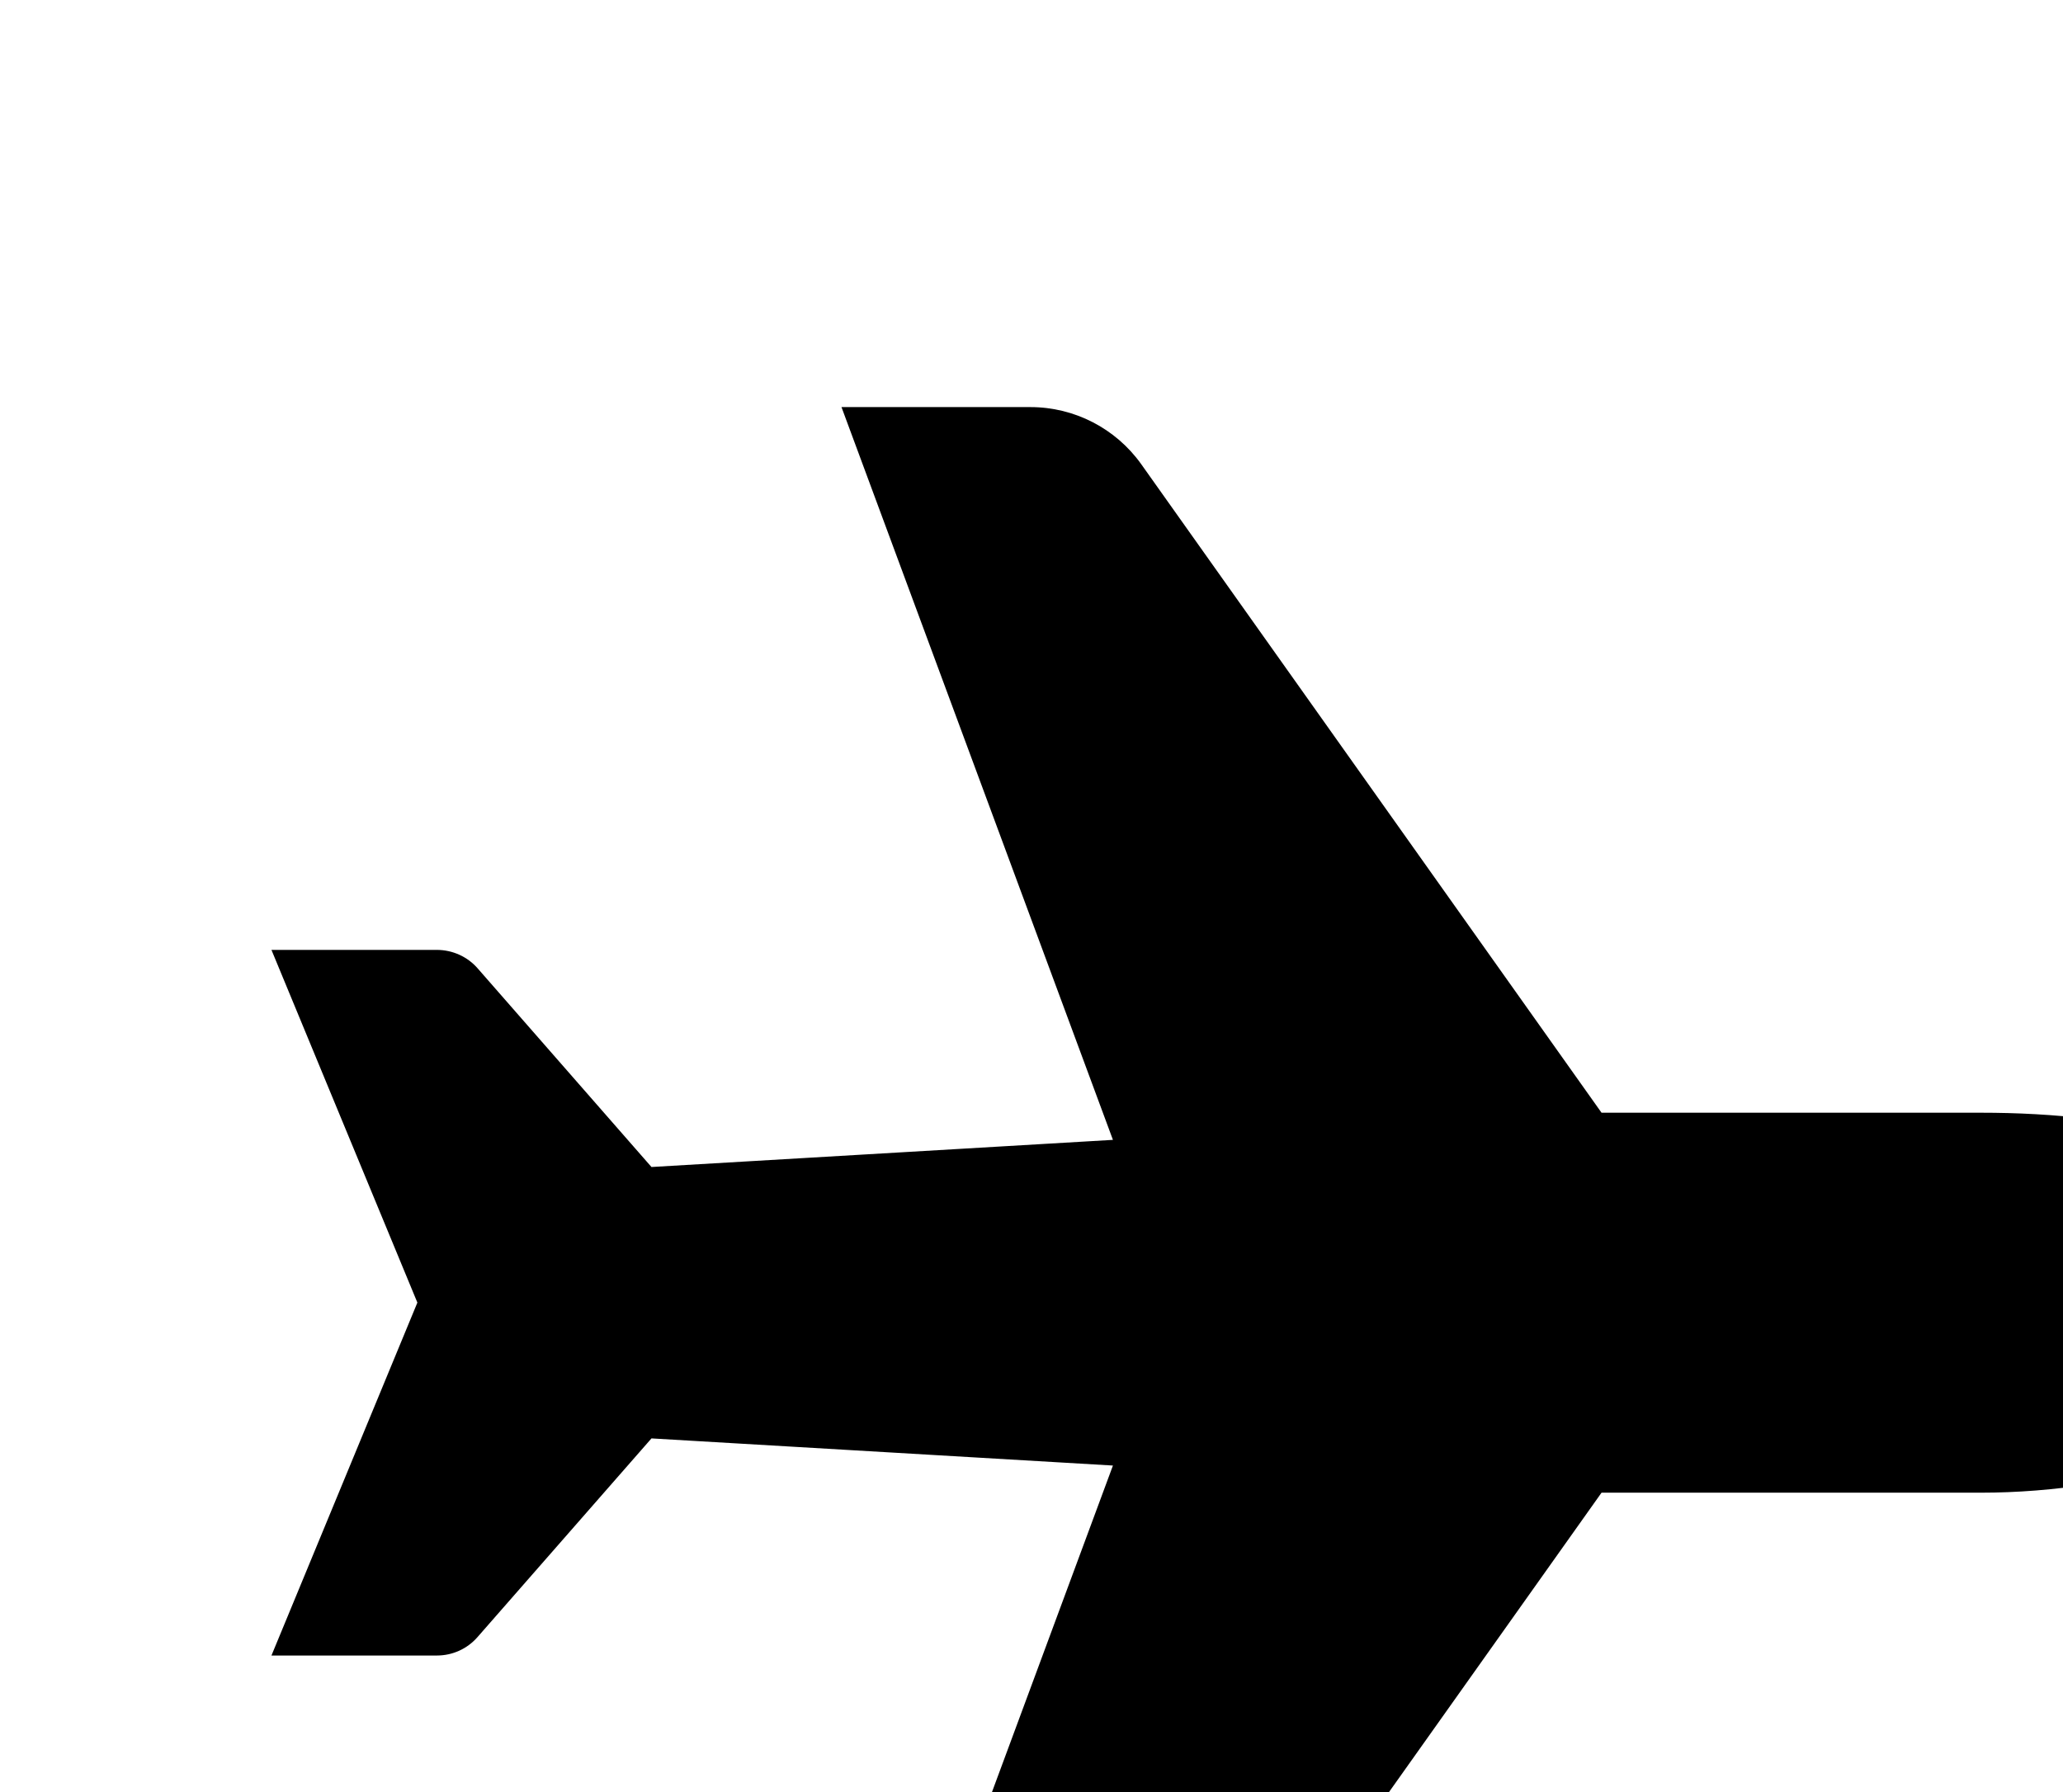
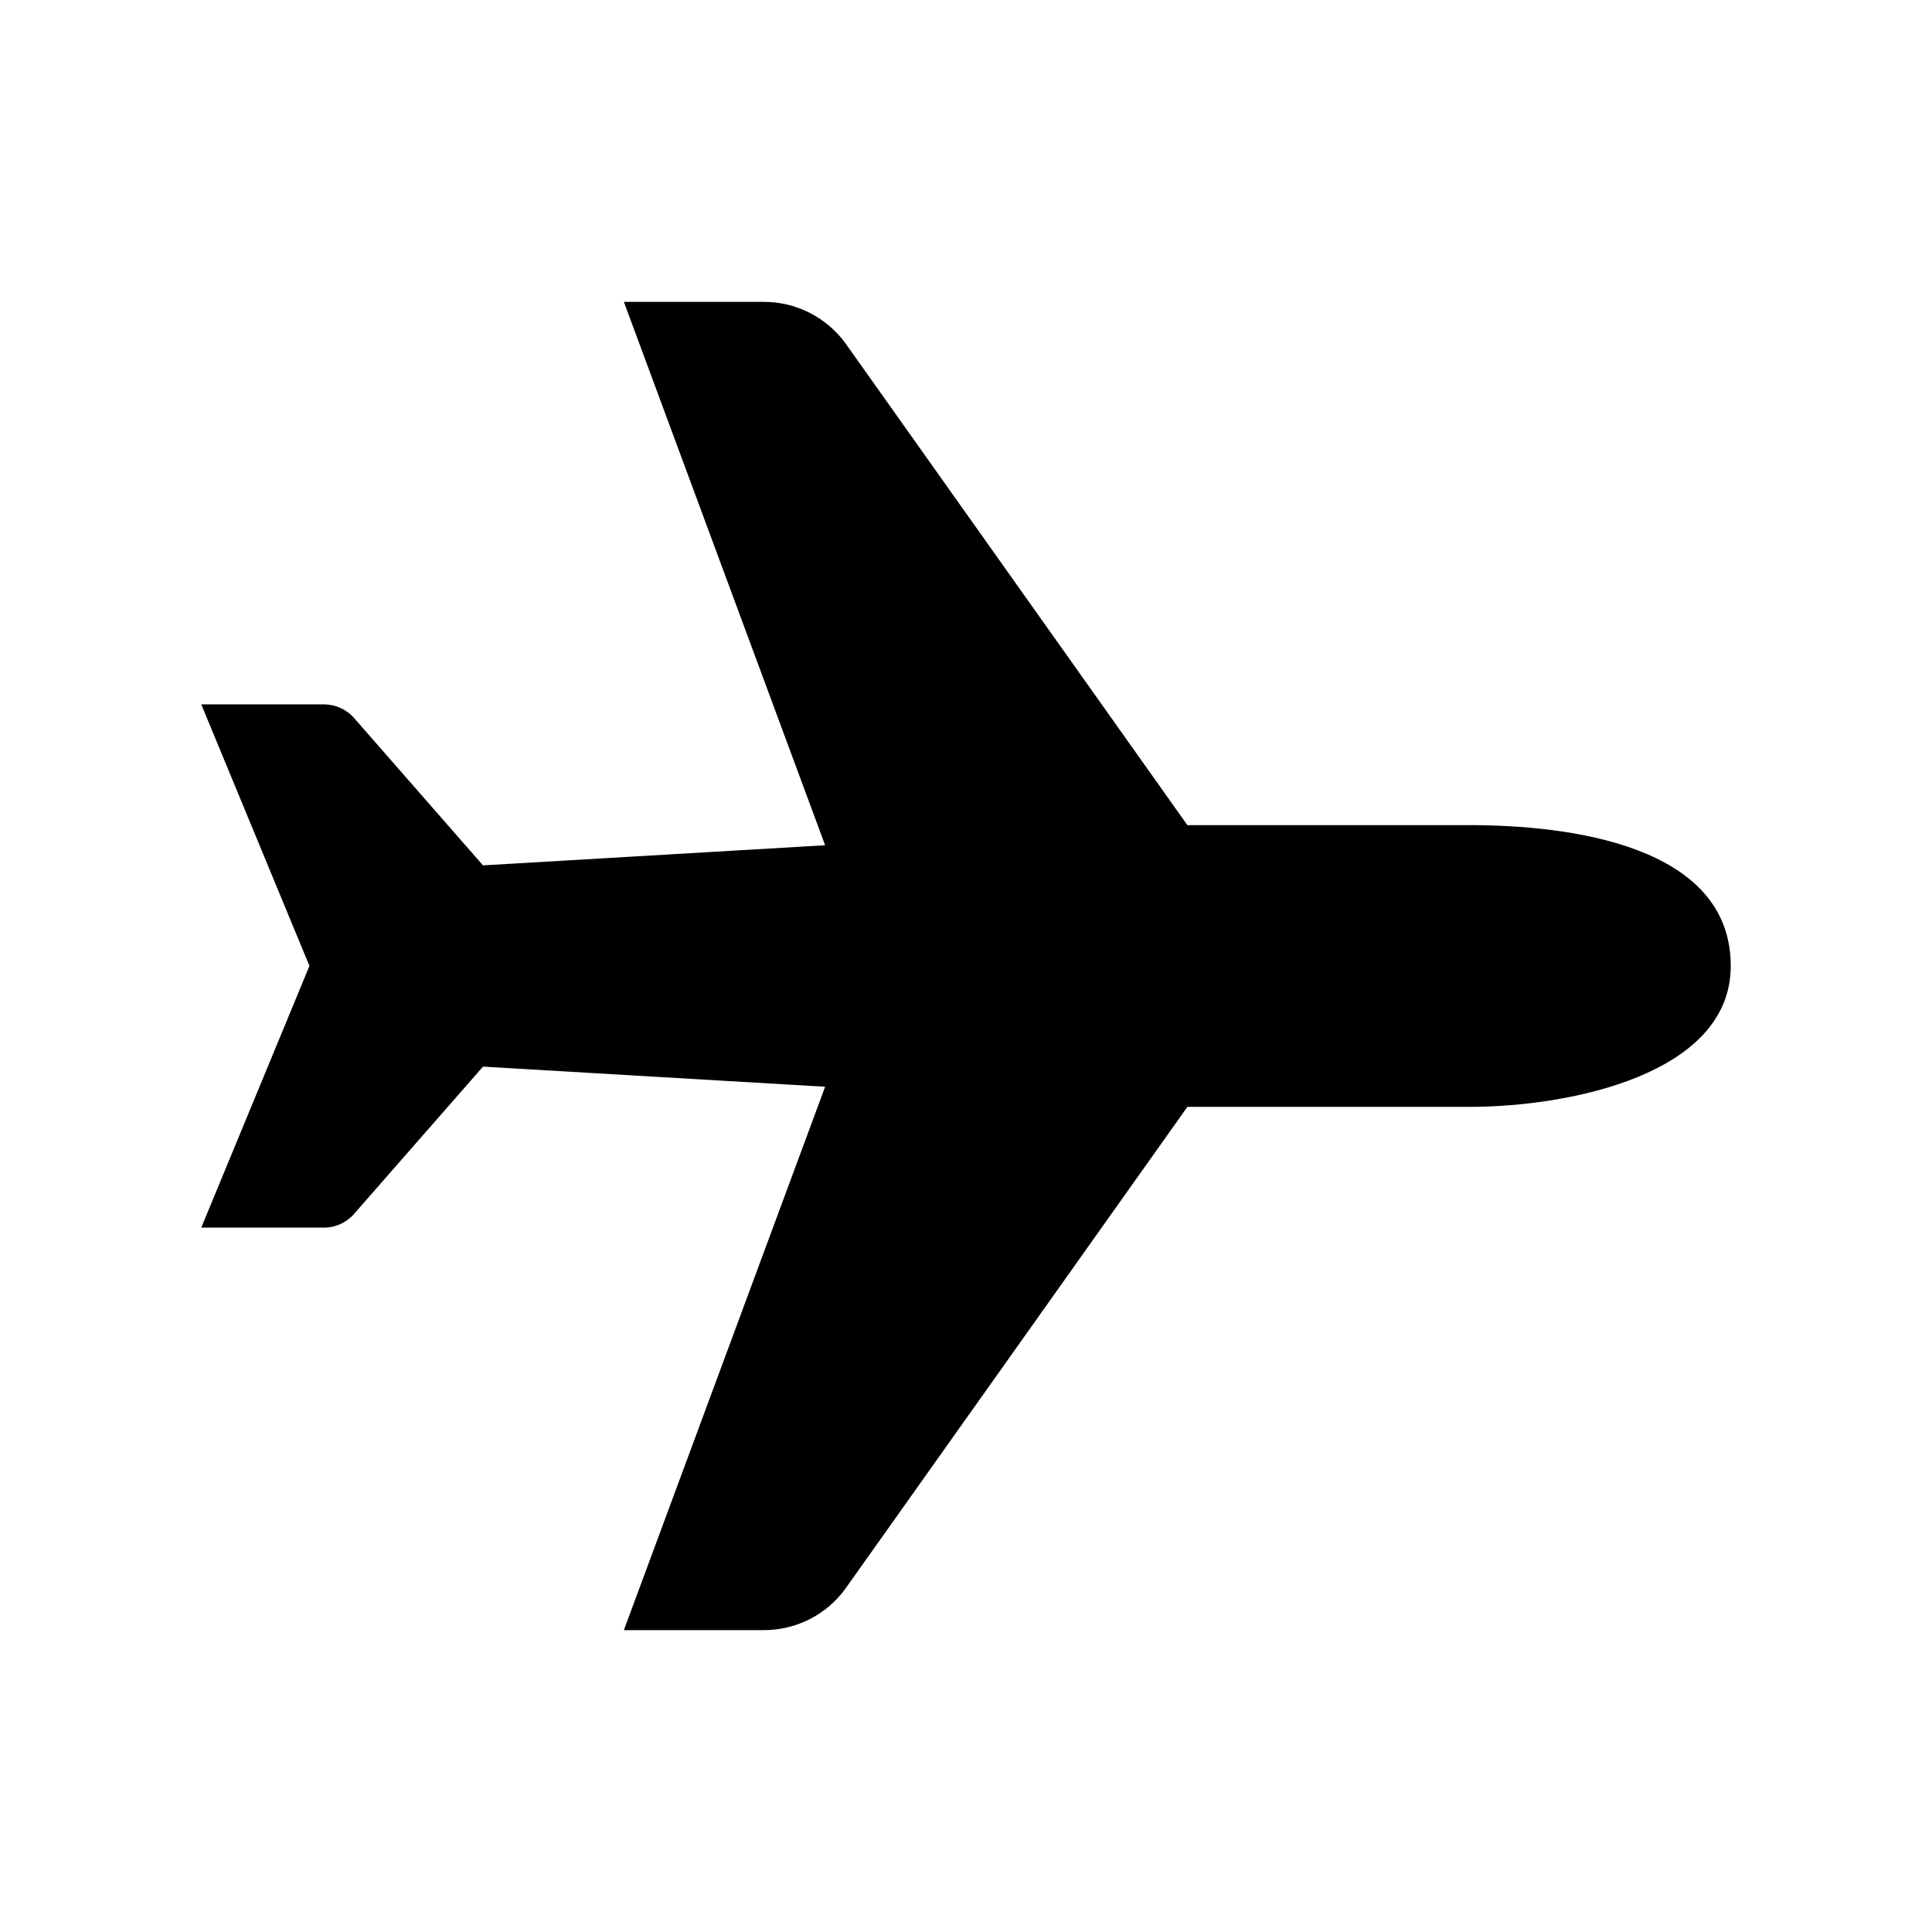
- <svg>
+ <svg xmlns="http://www.w3.org/2000/svg" width="24" height="24" viewBox="0 0 24 24">
  <path d="M14.75,10.25 L10.51,4.275 C10.275,3.946 9.895,3.75 9.491,3.75 L7.75,3.75 L10.25,10.5 L6,10.75 L4.399,8.92 C4.305,8.812 4.167,8.75 4.023,8.75 L2.5,8.75 L3.844,11.999 L2.5,15.25 L4.024,15.25 C4.168,15.25 4.304,15.188 4.398,15.08 L6,13.25 L10.25,13.5 L7.75,20.25 L9.491,20.25 C9.895,20.25 10.275,20.054 10.507,19.728 L14.75,13.75 L18.25,13.75 C19.5,13.75 21.5,13.345 21.5,12 C21.5,10.5 19.5,10.25 18.25,10.25 L14.75,10.25 Z" />
</svg>
